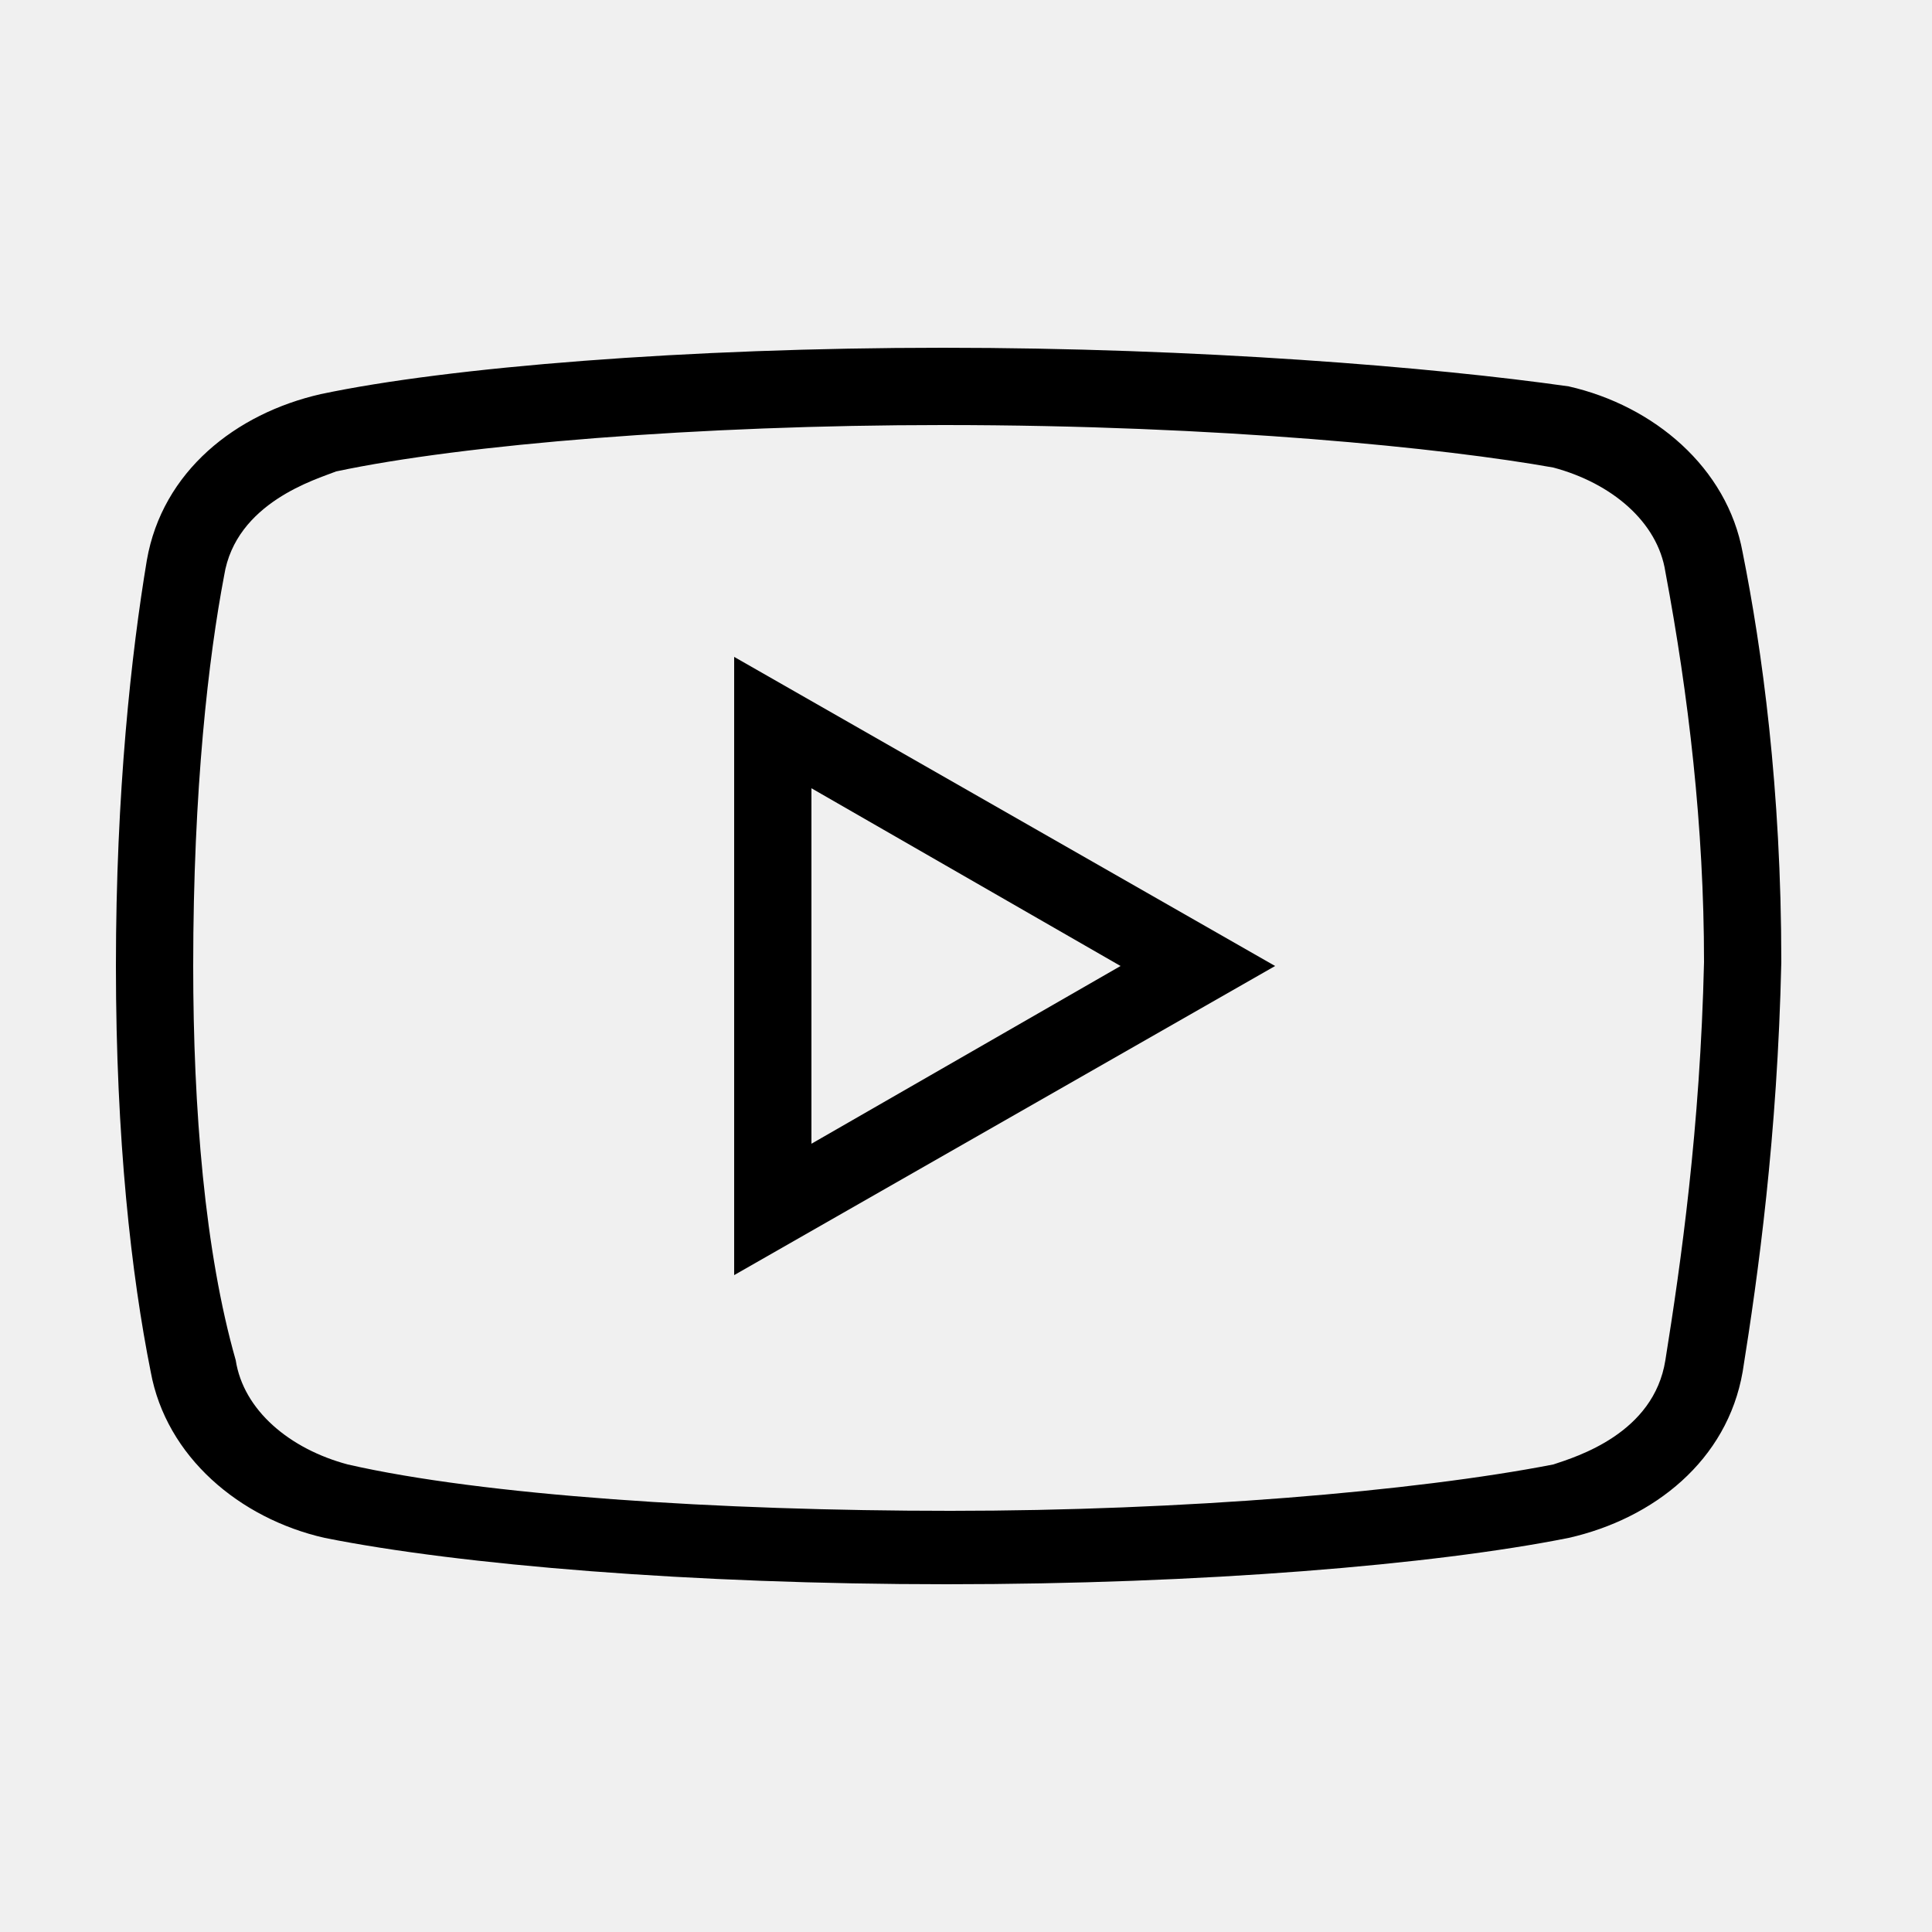
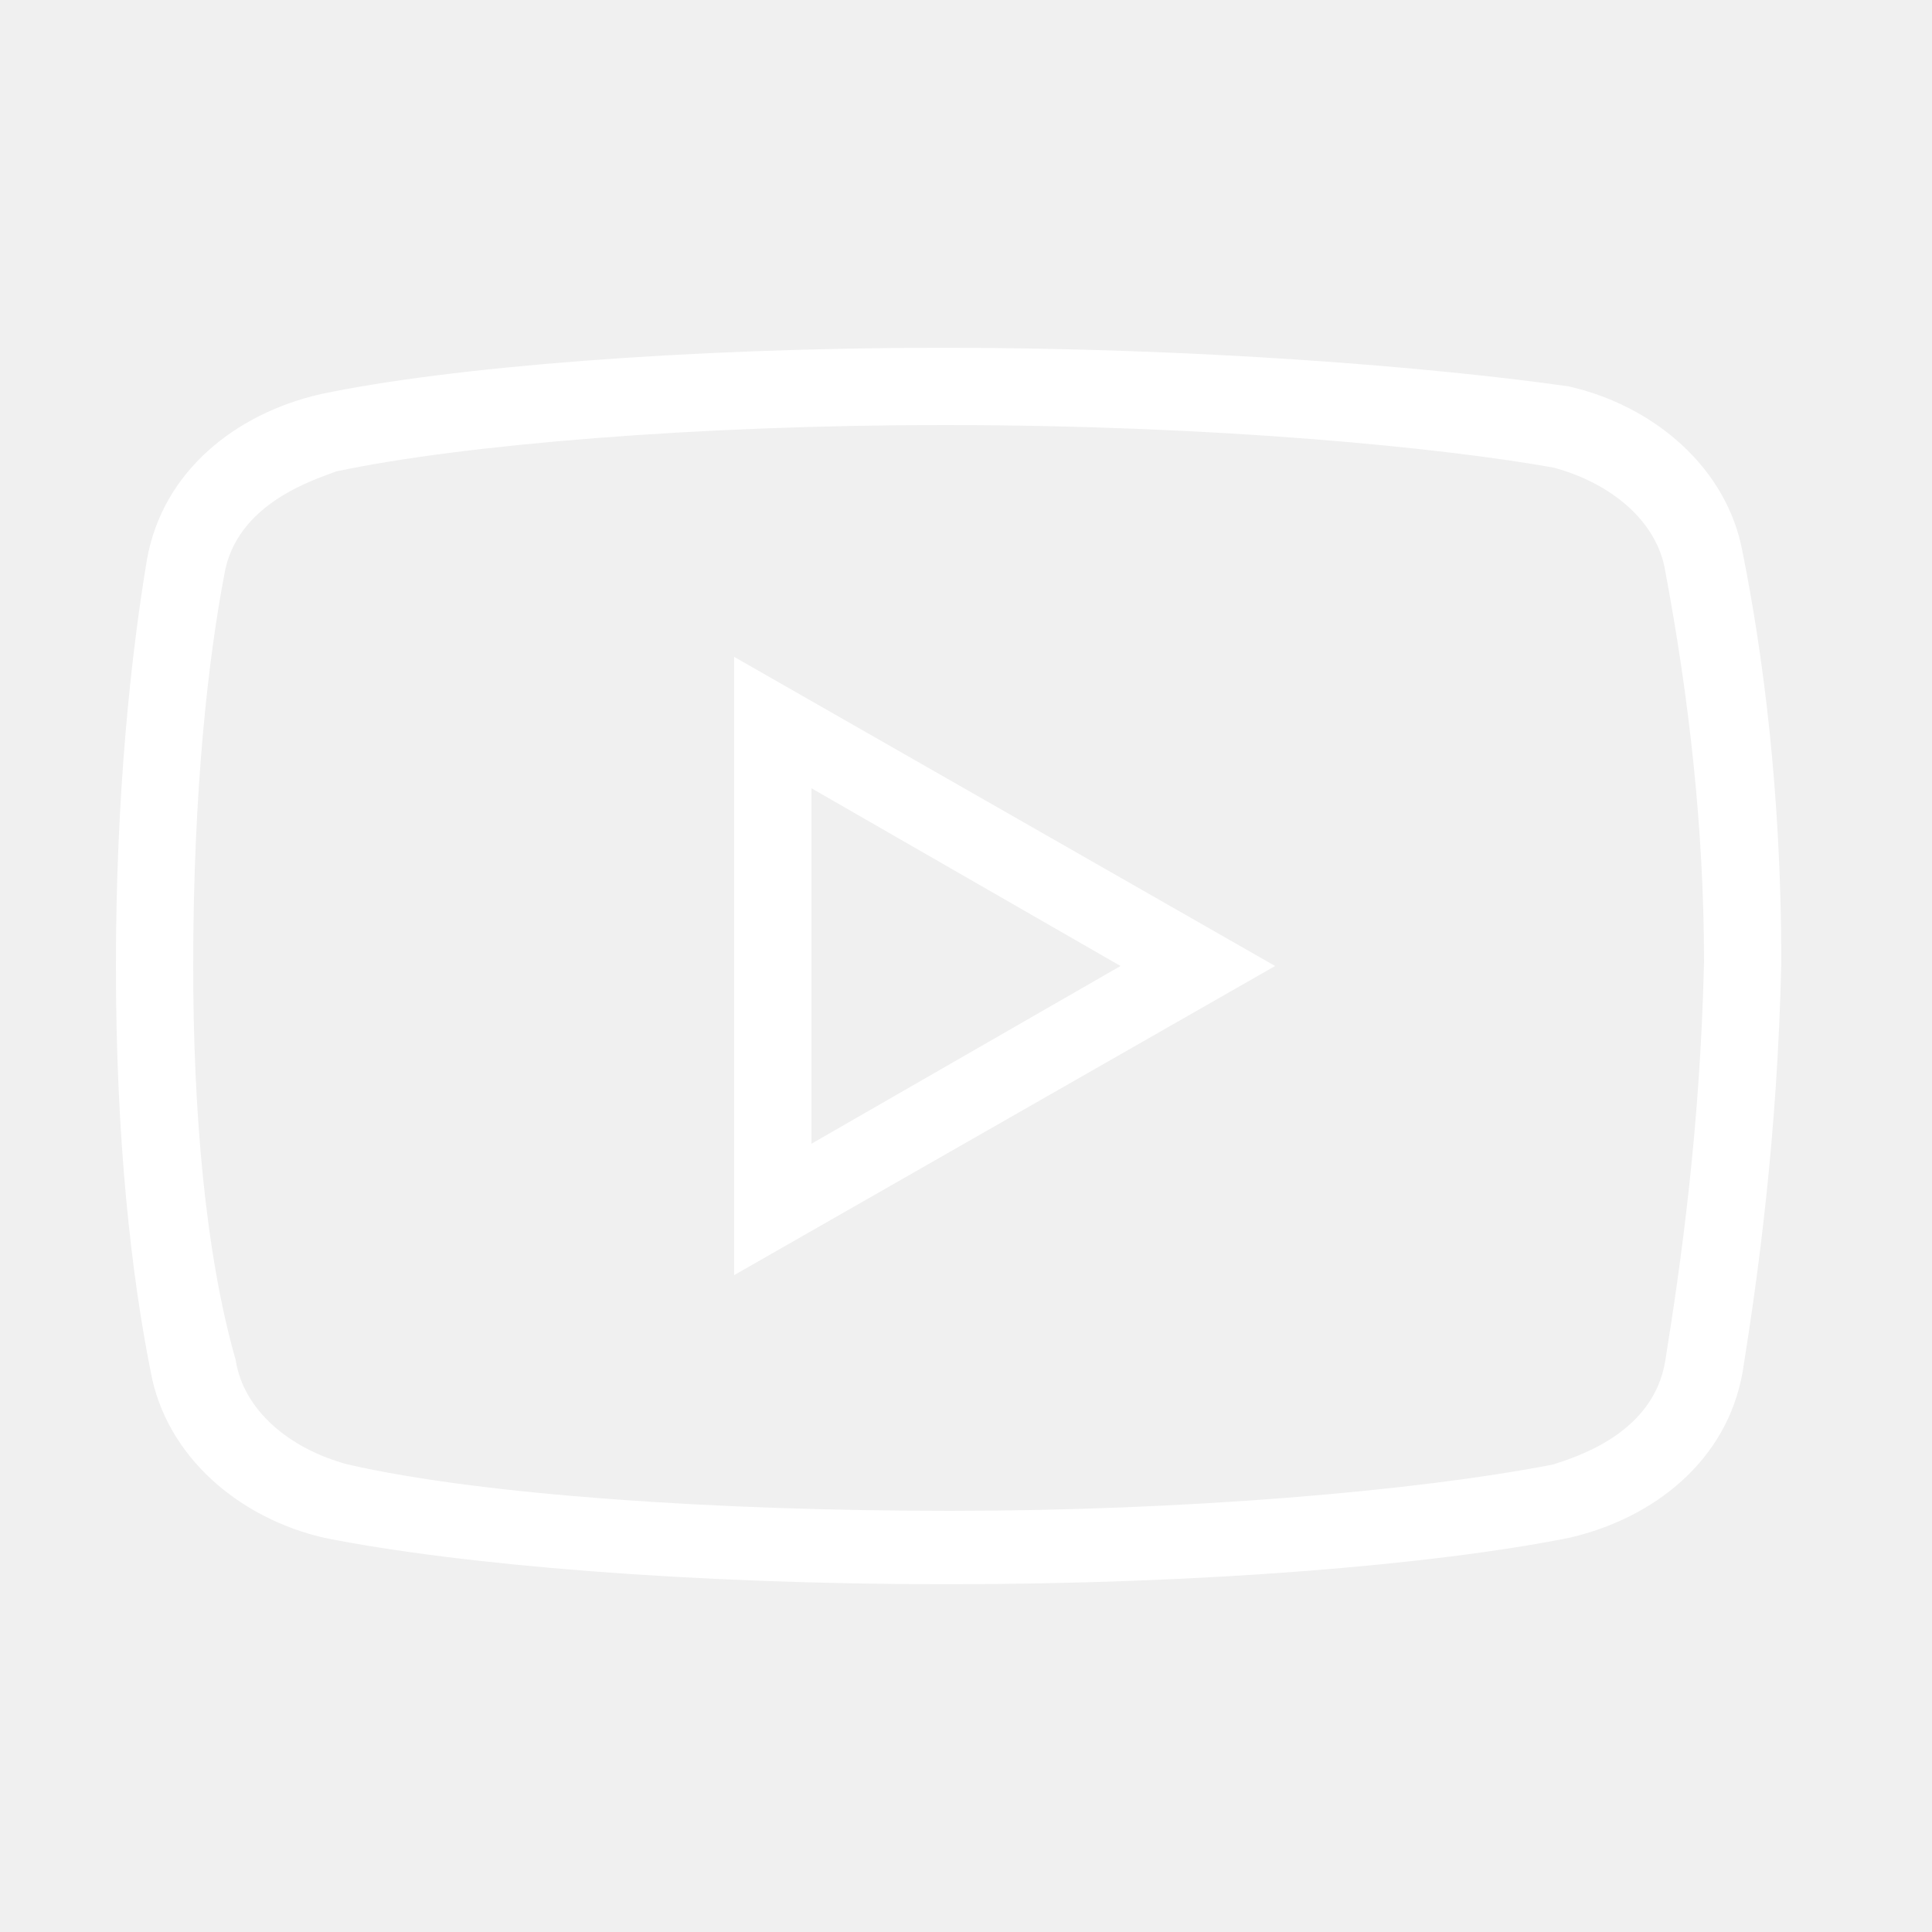
- <svg xmlns="http://www.w3.org/2000/svg" fill="#000000" viewBox="0 0 50 50" width="50px" height="50px">
+ <svg xmlns="http://www.w3.org/2000/svg" fill="#ffffff" viewBox="0 0 50 50" width="50px" height="50px">
  <path d="M24.4,11c7.2,0,13,0.6,15.8,1.1c1.5,0.4,2.7,1.4,2.9,2.7c0.6,3.2,1,6.6,1,10.1c-0.1,4.3-0.6,7.8-1,10.3c-0.3,1.9-2.3,2.5-2.9,2.7c-3.6,0.7-9.6,1.2-15.6,1.2s-12.1-0.4-15.6-1.2c-1.5-0.4-2.7-1.4-2.9-2.7C5.3,32.4,5,28.7,5,25c0-4.6,0.4-8,0.8-10.1c0.3-1.9,2.4-2.5,2.9-2.7C12,11.5,18.1,11,24.4,11 M24.4,9c-6.6,0-12.8,0.5-16.1,1.2c-2.2,0.5-4.1,2-4.5,4.3C3.4,16.9,3,20.5,3,25S3.4,33,3.9,35.5c0.4,2.2,2.3,3.8,4.5,4.3c3.5,0.7,9.5,1.2,16.1,1.2c6.6,0,12.6-0.5,16.1-1.2c2.2-0.5,4.1-2,4.5-4.3c0.4-2.5,0.9-6.1,1-10.6c0-4.5-0.5-8.1-1-10.6c-0.4-2.2-2.3-3.8-4.5-4.3C37.1,9.5,31,9,24.4,9L24.4,9z" />
  <path d="M21,20.4l8,4.6l-8,4.6V20.4 M19,17v16l14-8L19,17L19,17z" />
</svg>
